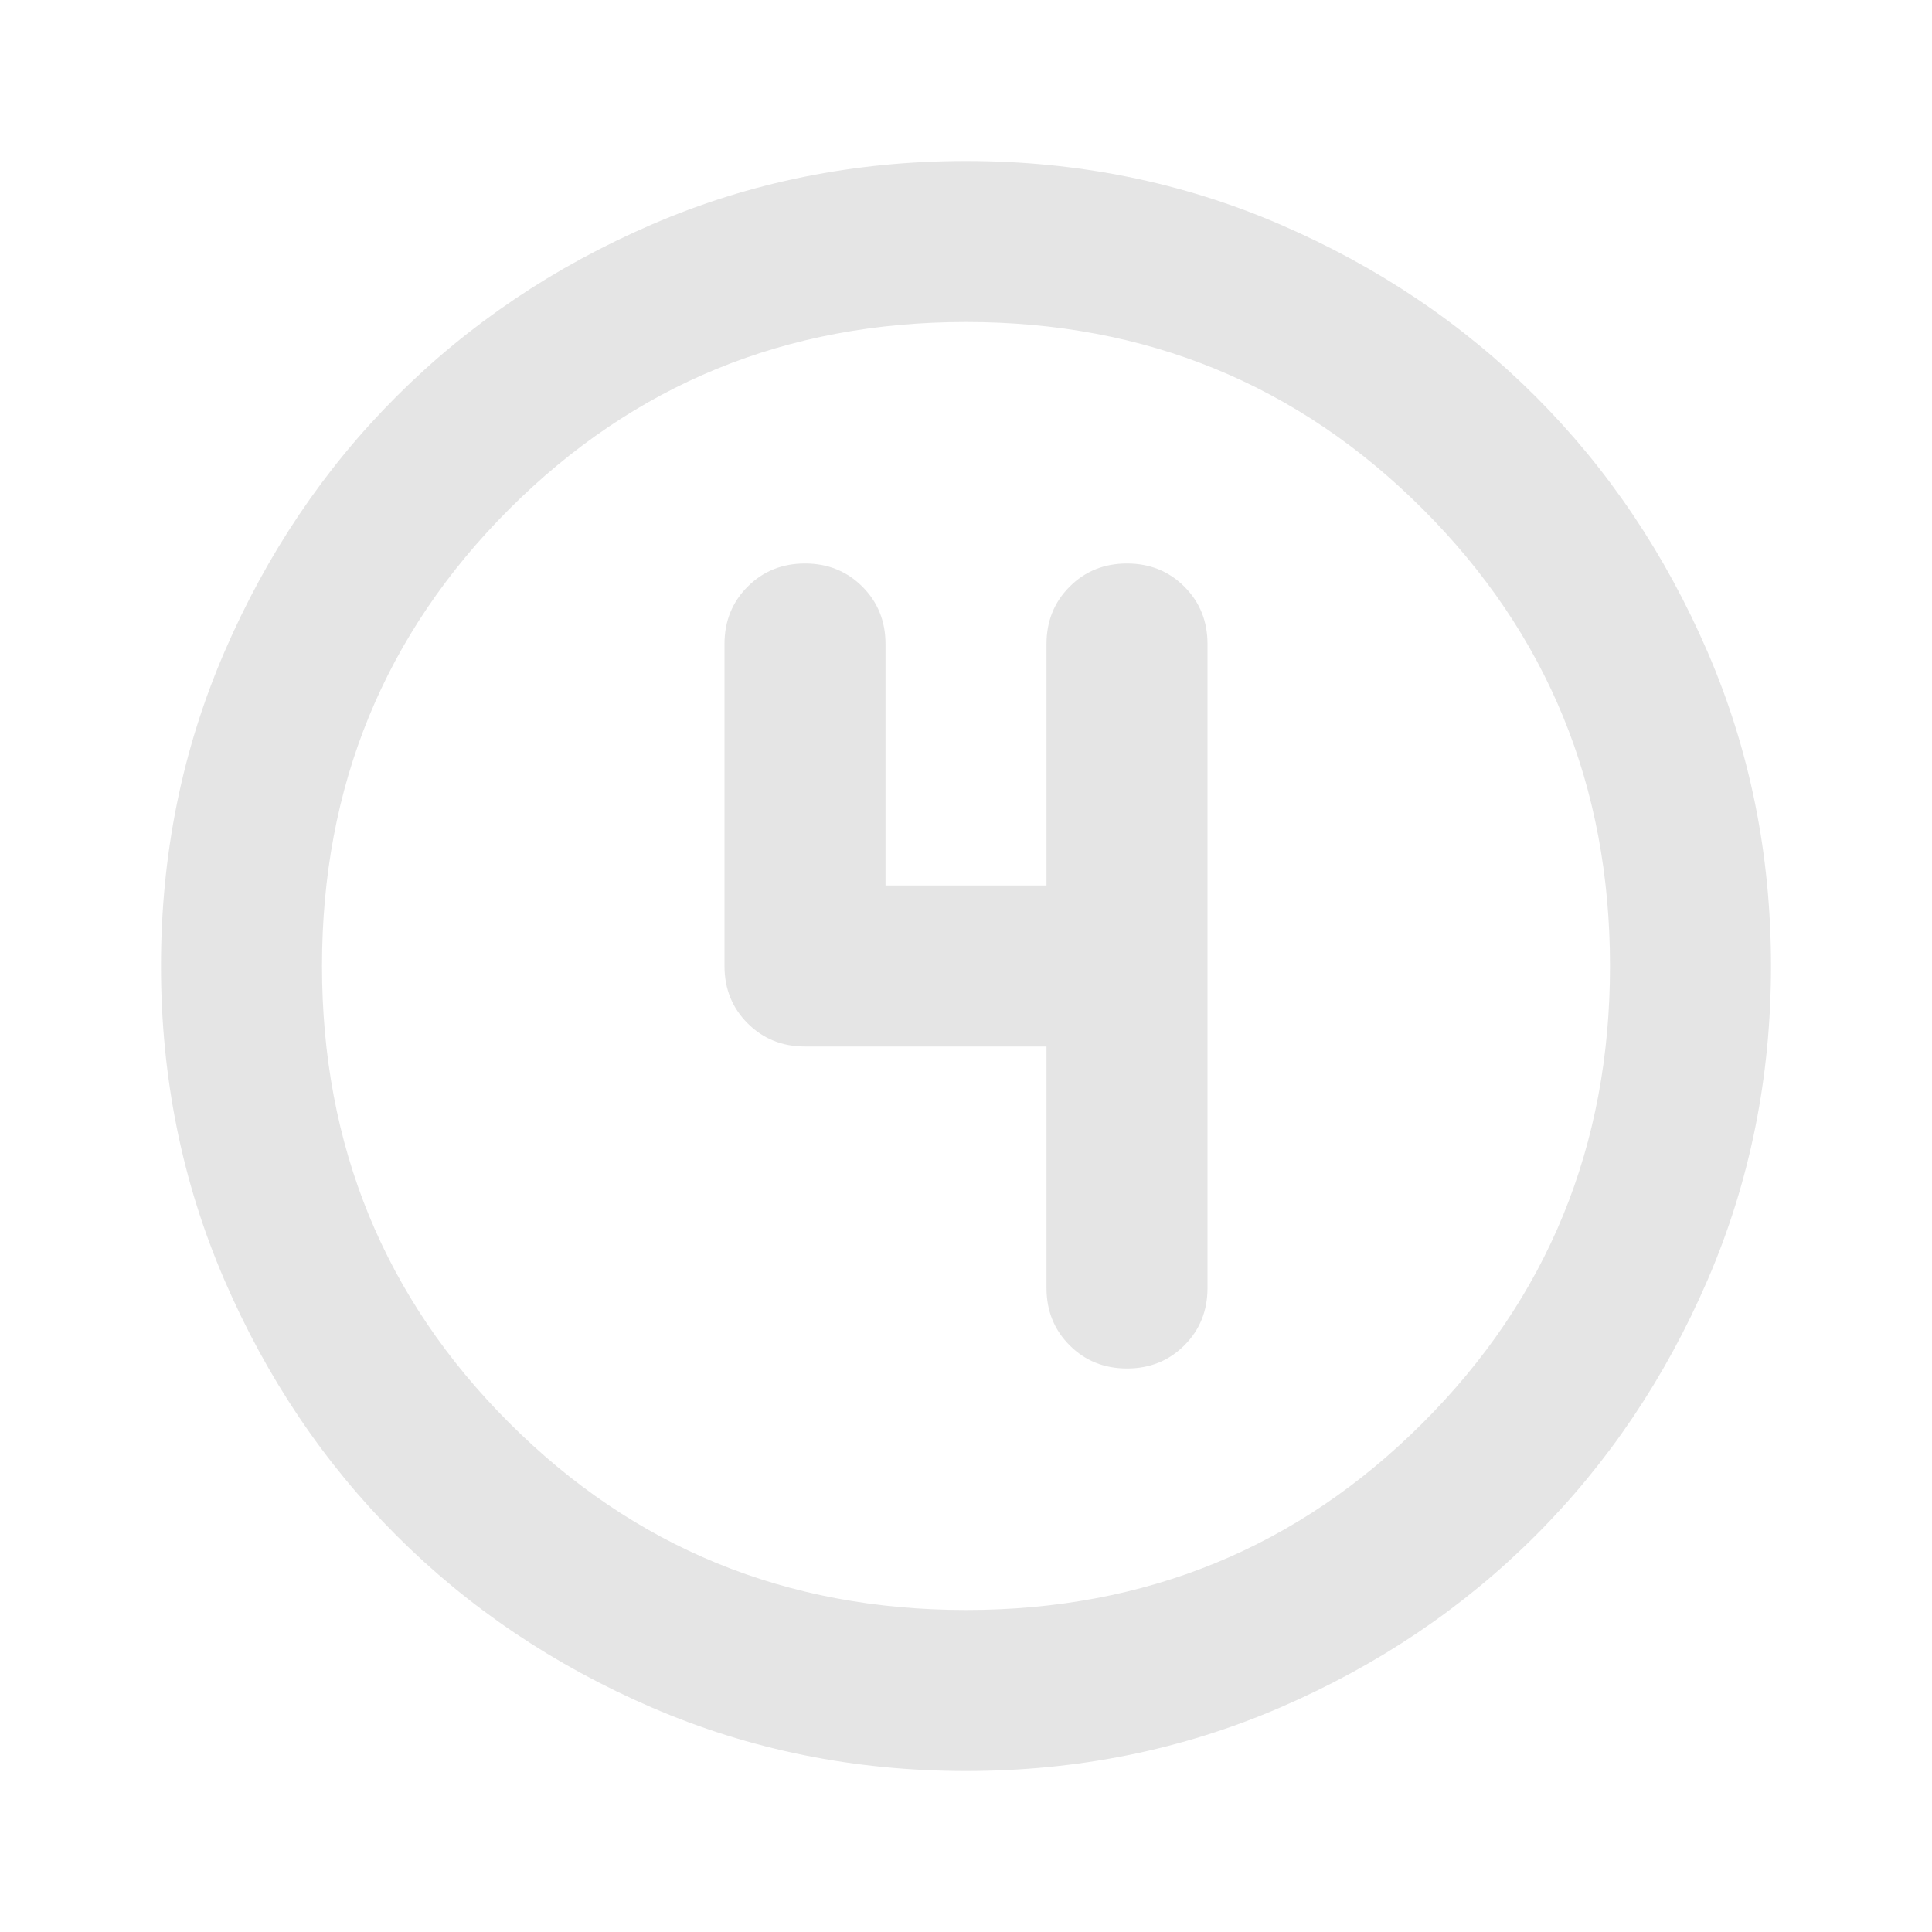
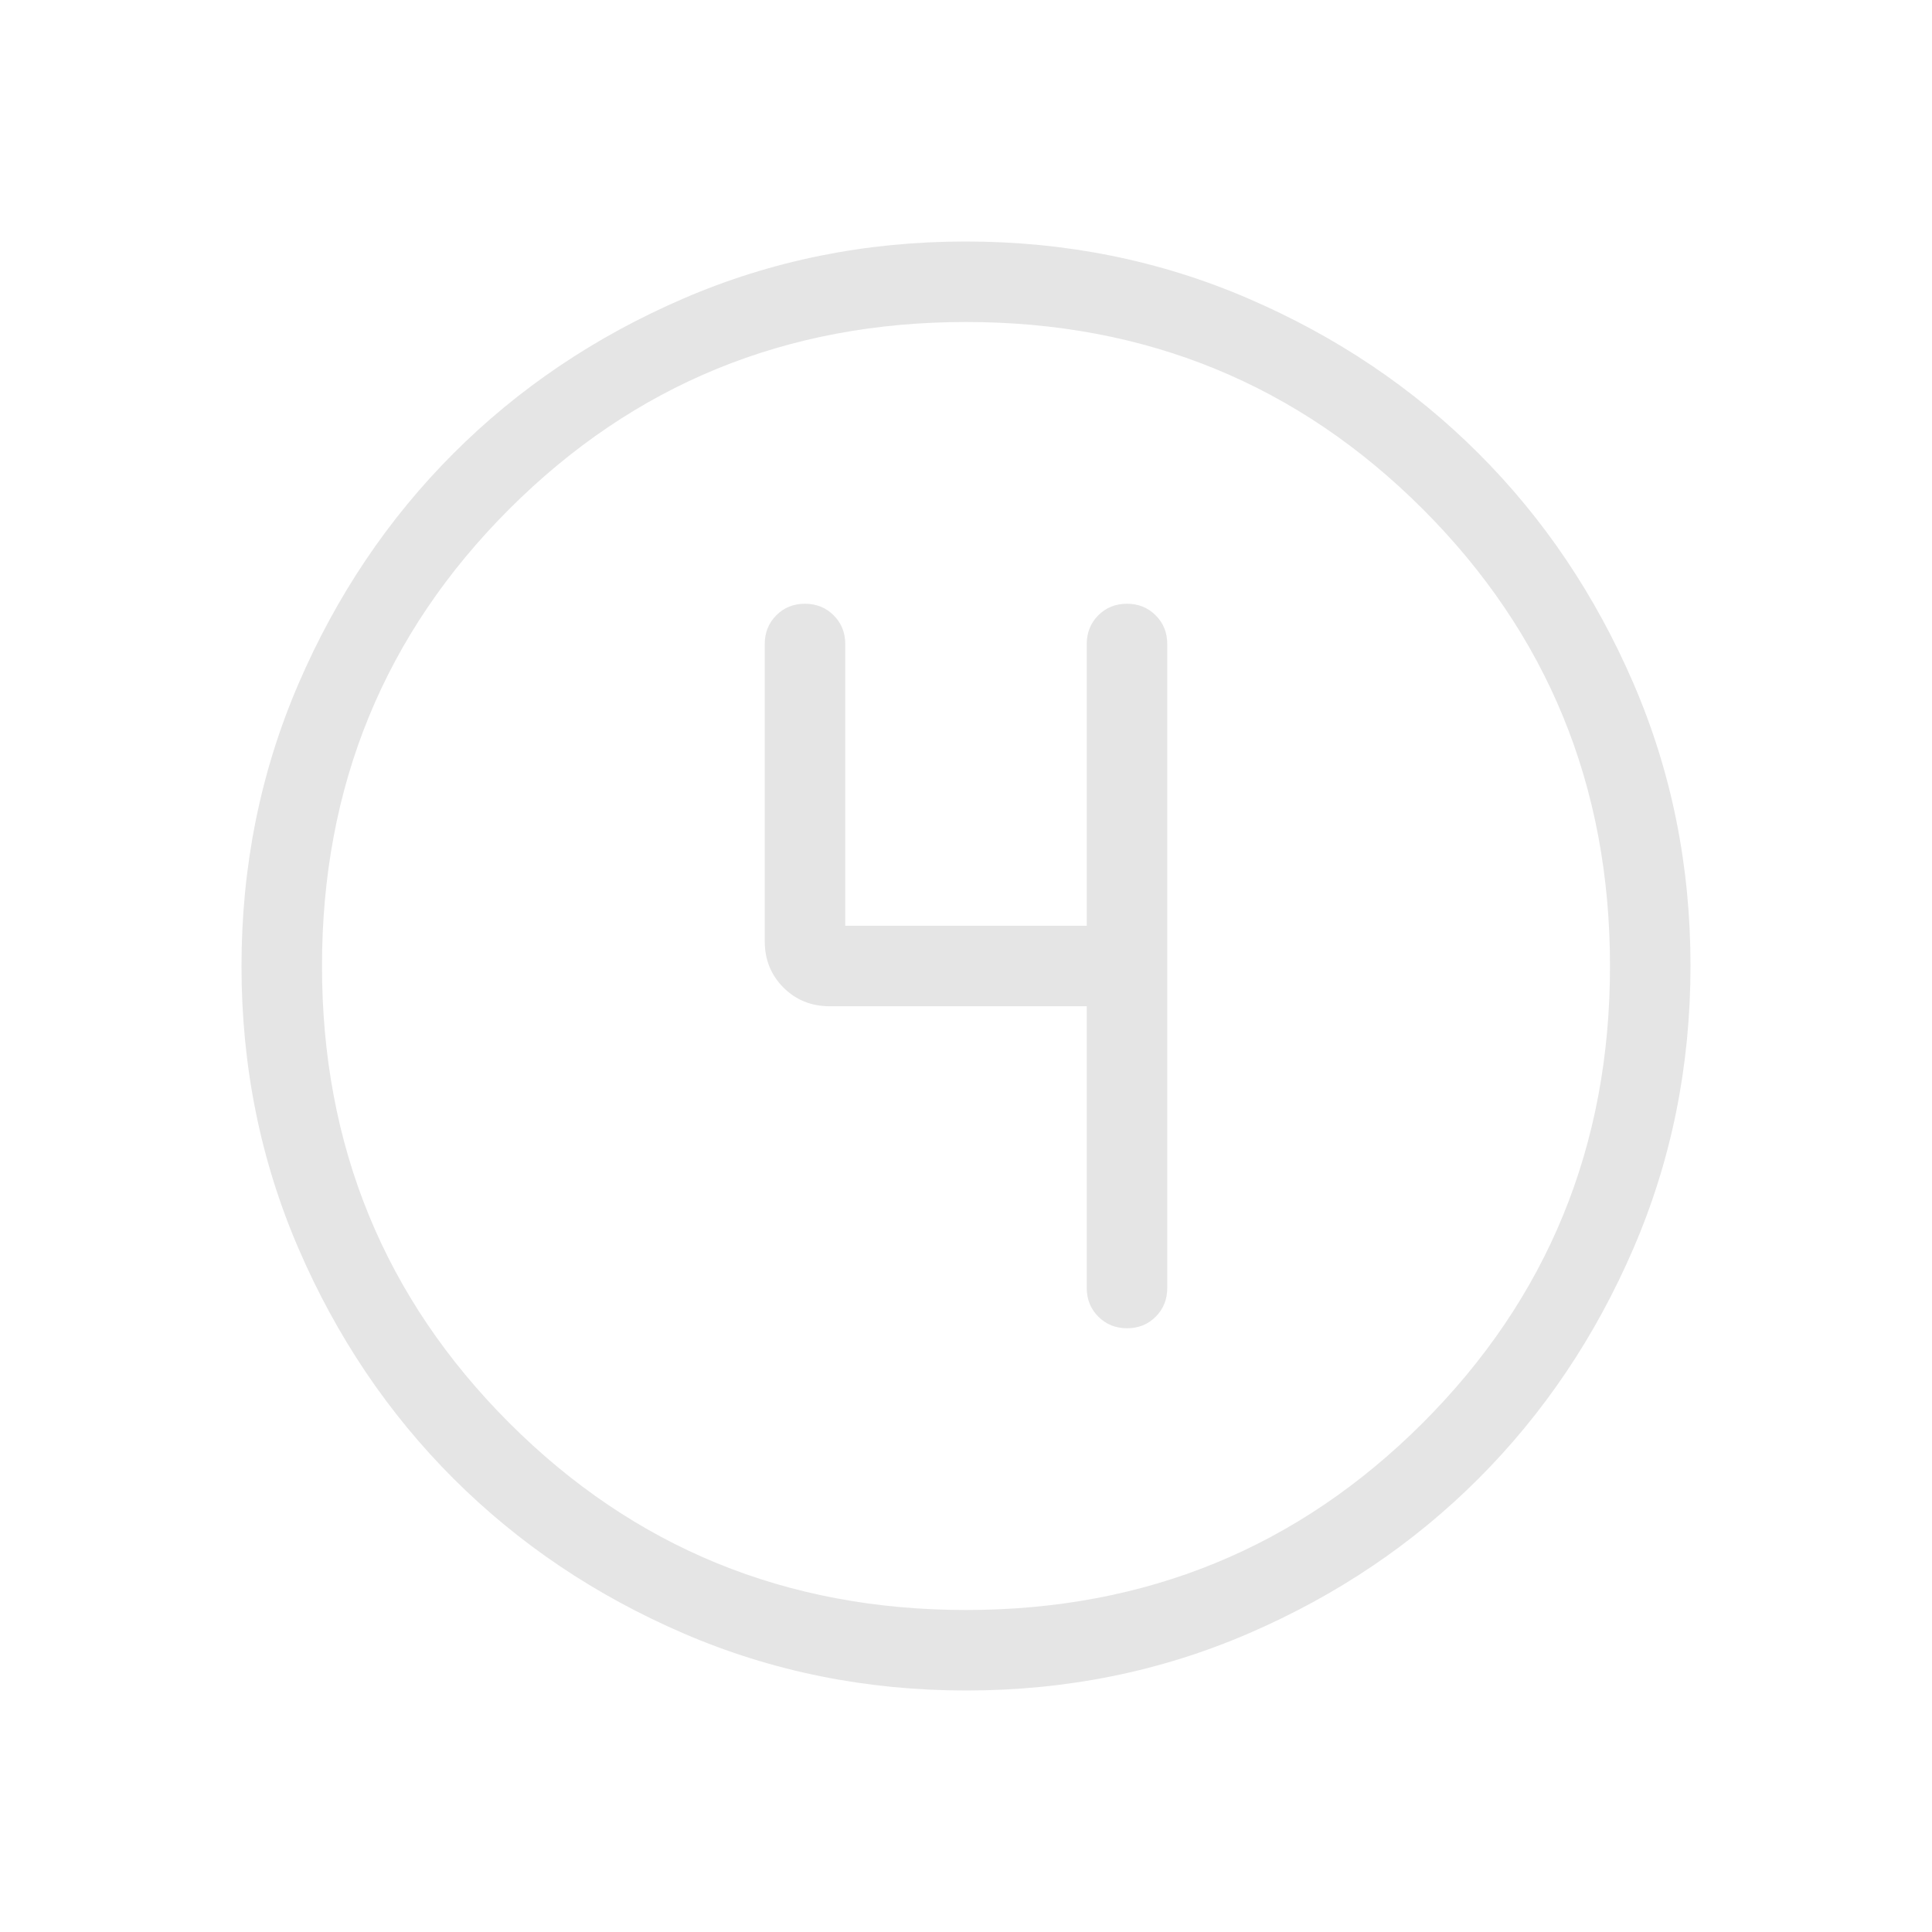
<svg xmlns="http://www.w3.org/2000/svg" height="24px" viewBox="0 -960 960 960" width="24px" fill="#e5e5e5">
-   <path d="M480-80q-83 0-156-31.5T197-197q-54-54-85.5-127T80-480q0-83 31.5-156T197-763q54-54 127-85.5T480-880q83 0 156 31.5T763-763q54 54 85.5 127T880-480q0 83-31.5 156T763-197q-54 54-127 85.5T480-80Zm0-80q134 0 227-93t93-227q0-134-93-227t-227-93q-134 0-227 93t-93 227q0 134 93 227t227 93Zm0-320Zm40 40v120q0 17 11.5 28.5T560-280q17 0 28.5-11.5T600-320v-320q0-17-11.5-28.5T560-680q-17 0-28.5 11.5T520-640v120h-80v-120q0-17-11.5-28.5T400-680q-17 0-28.5 11.5T360-640v160q0 17 11.5 28.5T400-440h120Z" />
+   <path d="M480.13-120q-74.67 0-140.41-28.34-65.73-28.34-114.36-76.92-48.63-48.58-76.99-114.26Q120-405.19 120-479.87q0-74.67 28.34-140.41 28.34-65.73 76.92-114.36 48.58-48.63 114.26-76.99Q405.19-840 479.87-840q74.67 0 140.41 28.34 65.73 28.34 114.36 76.92 48.63 48.58 76.99 114.26Q840-554.81 840-480.13q0 74.67-28.34 140.41-28.34 65.73-76.92 114.36-48.58 48.63-114.26 76.99Q554.81-120 480.13-120Zm-.13-40q134 0 227-93t93-227q0-134-93-227t-227-93q-134 0-227 93t-93 227q0 134 93 227t227 93Zm0-320Zm60 20v140q0 8.5 5.76 14.25t14.27 5.75q8.51 0 14.24-5.75T580-320v-320q0-8.5-5.76-14.25T559.97-660q-8.51 0-14.24 5.75T540-640v140H420v-140q0-8.5-5.76-14.25T399.97-660q-8.51 0-14.24 5.75T380-640v147.69q0 13.73 9.29 23.02t23.02 9.29H540Z" />
</svg>
